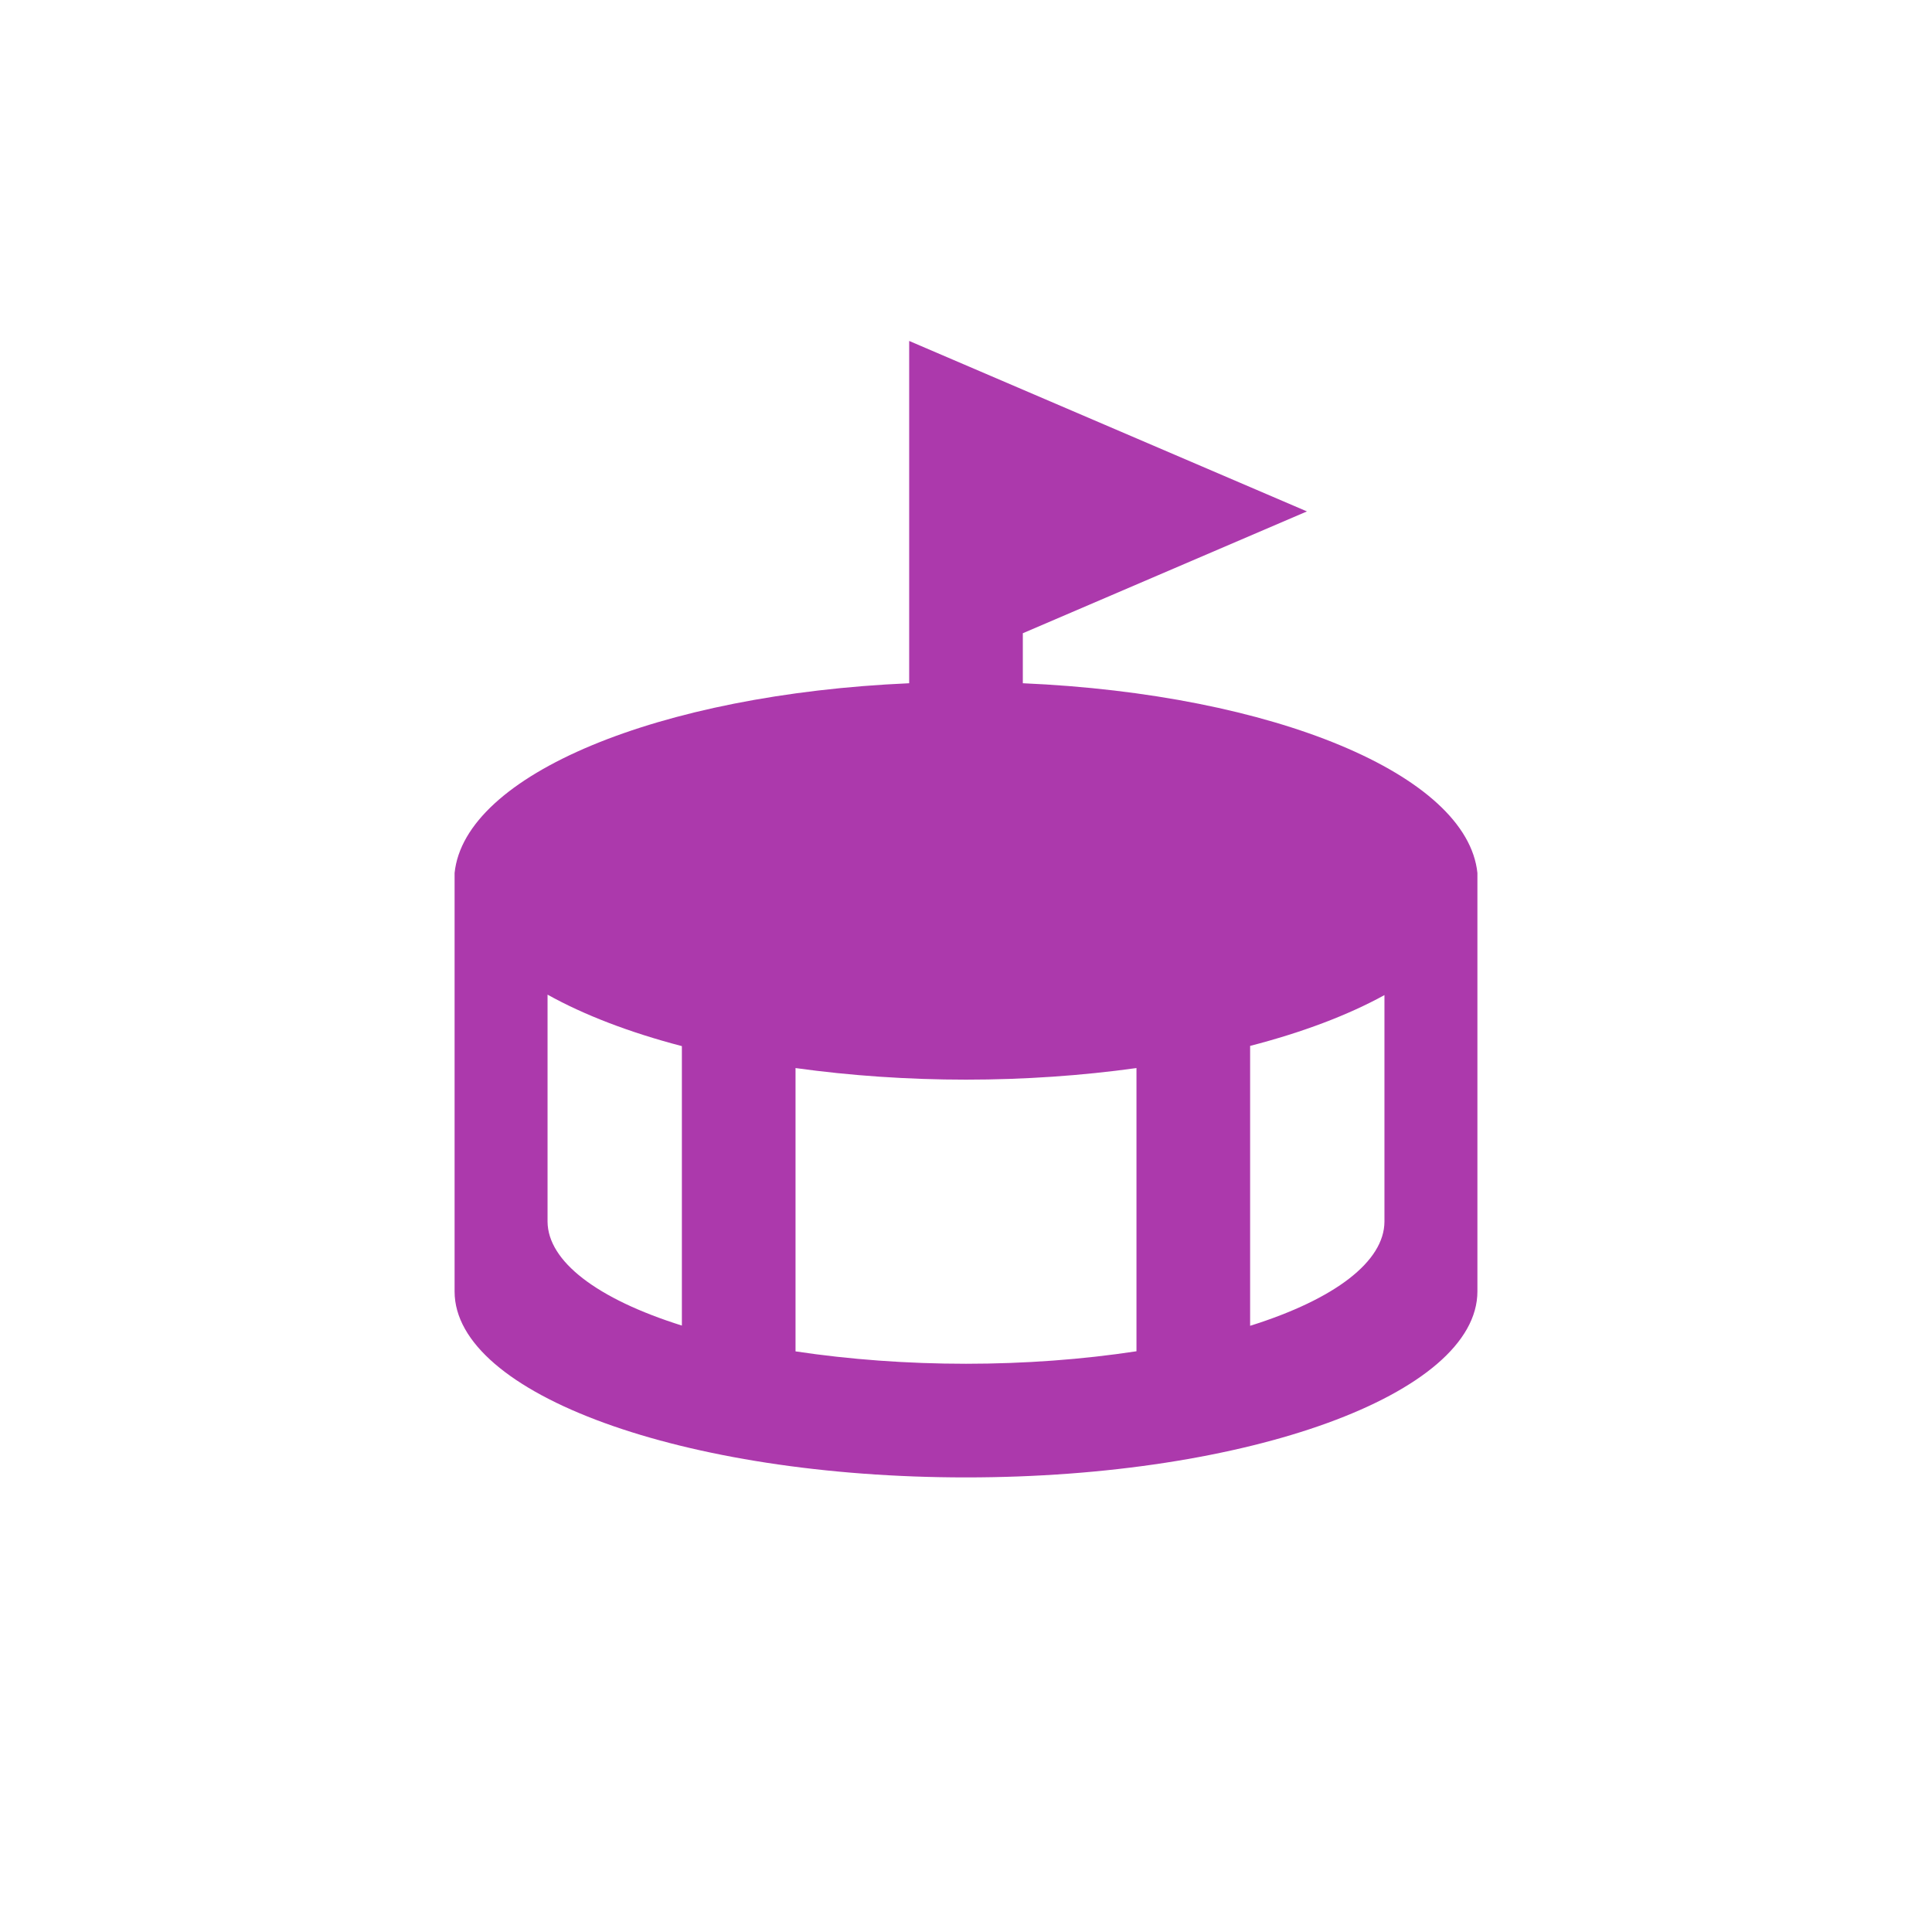
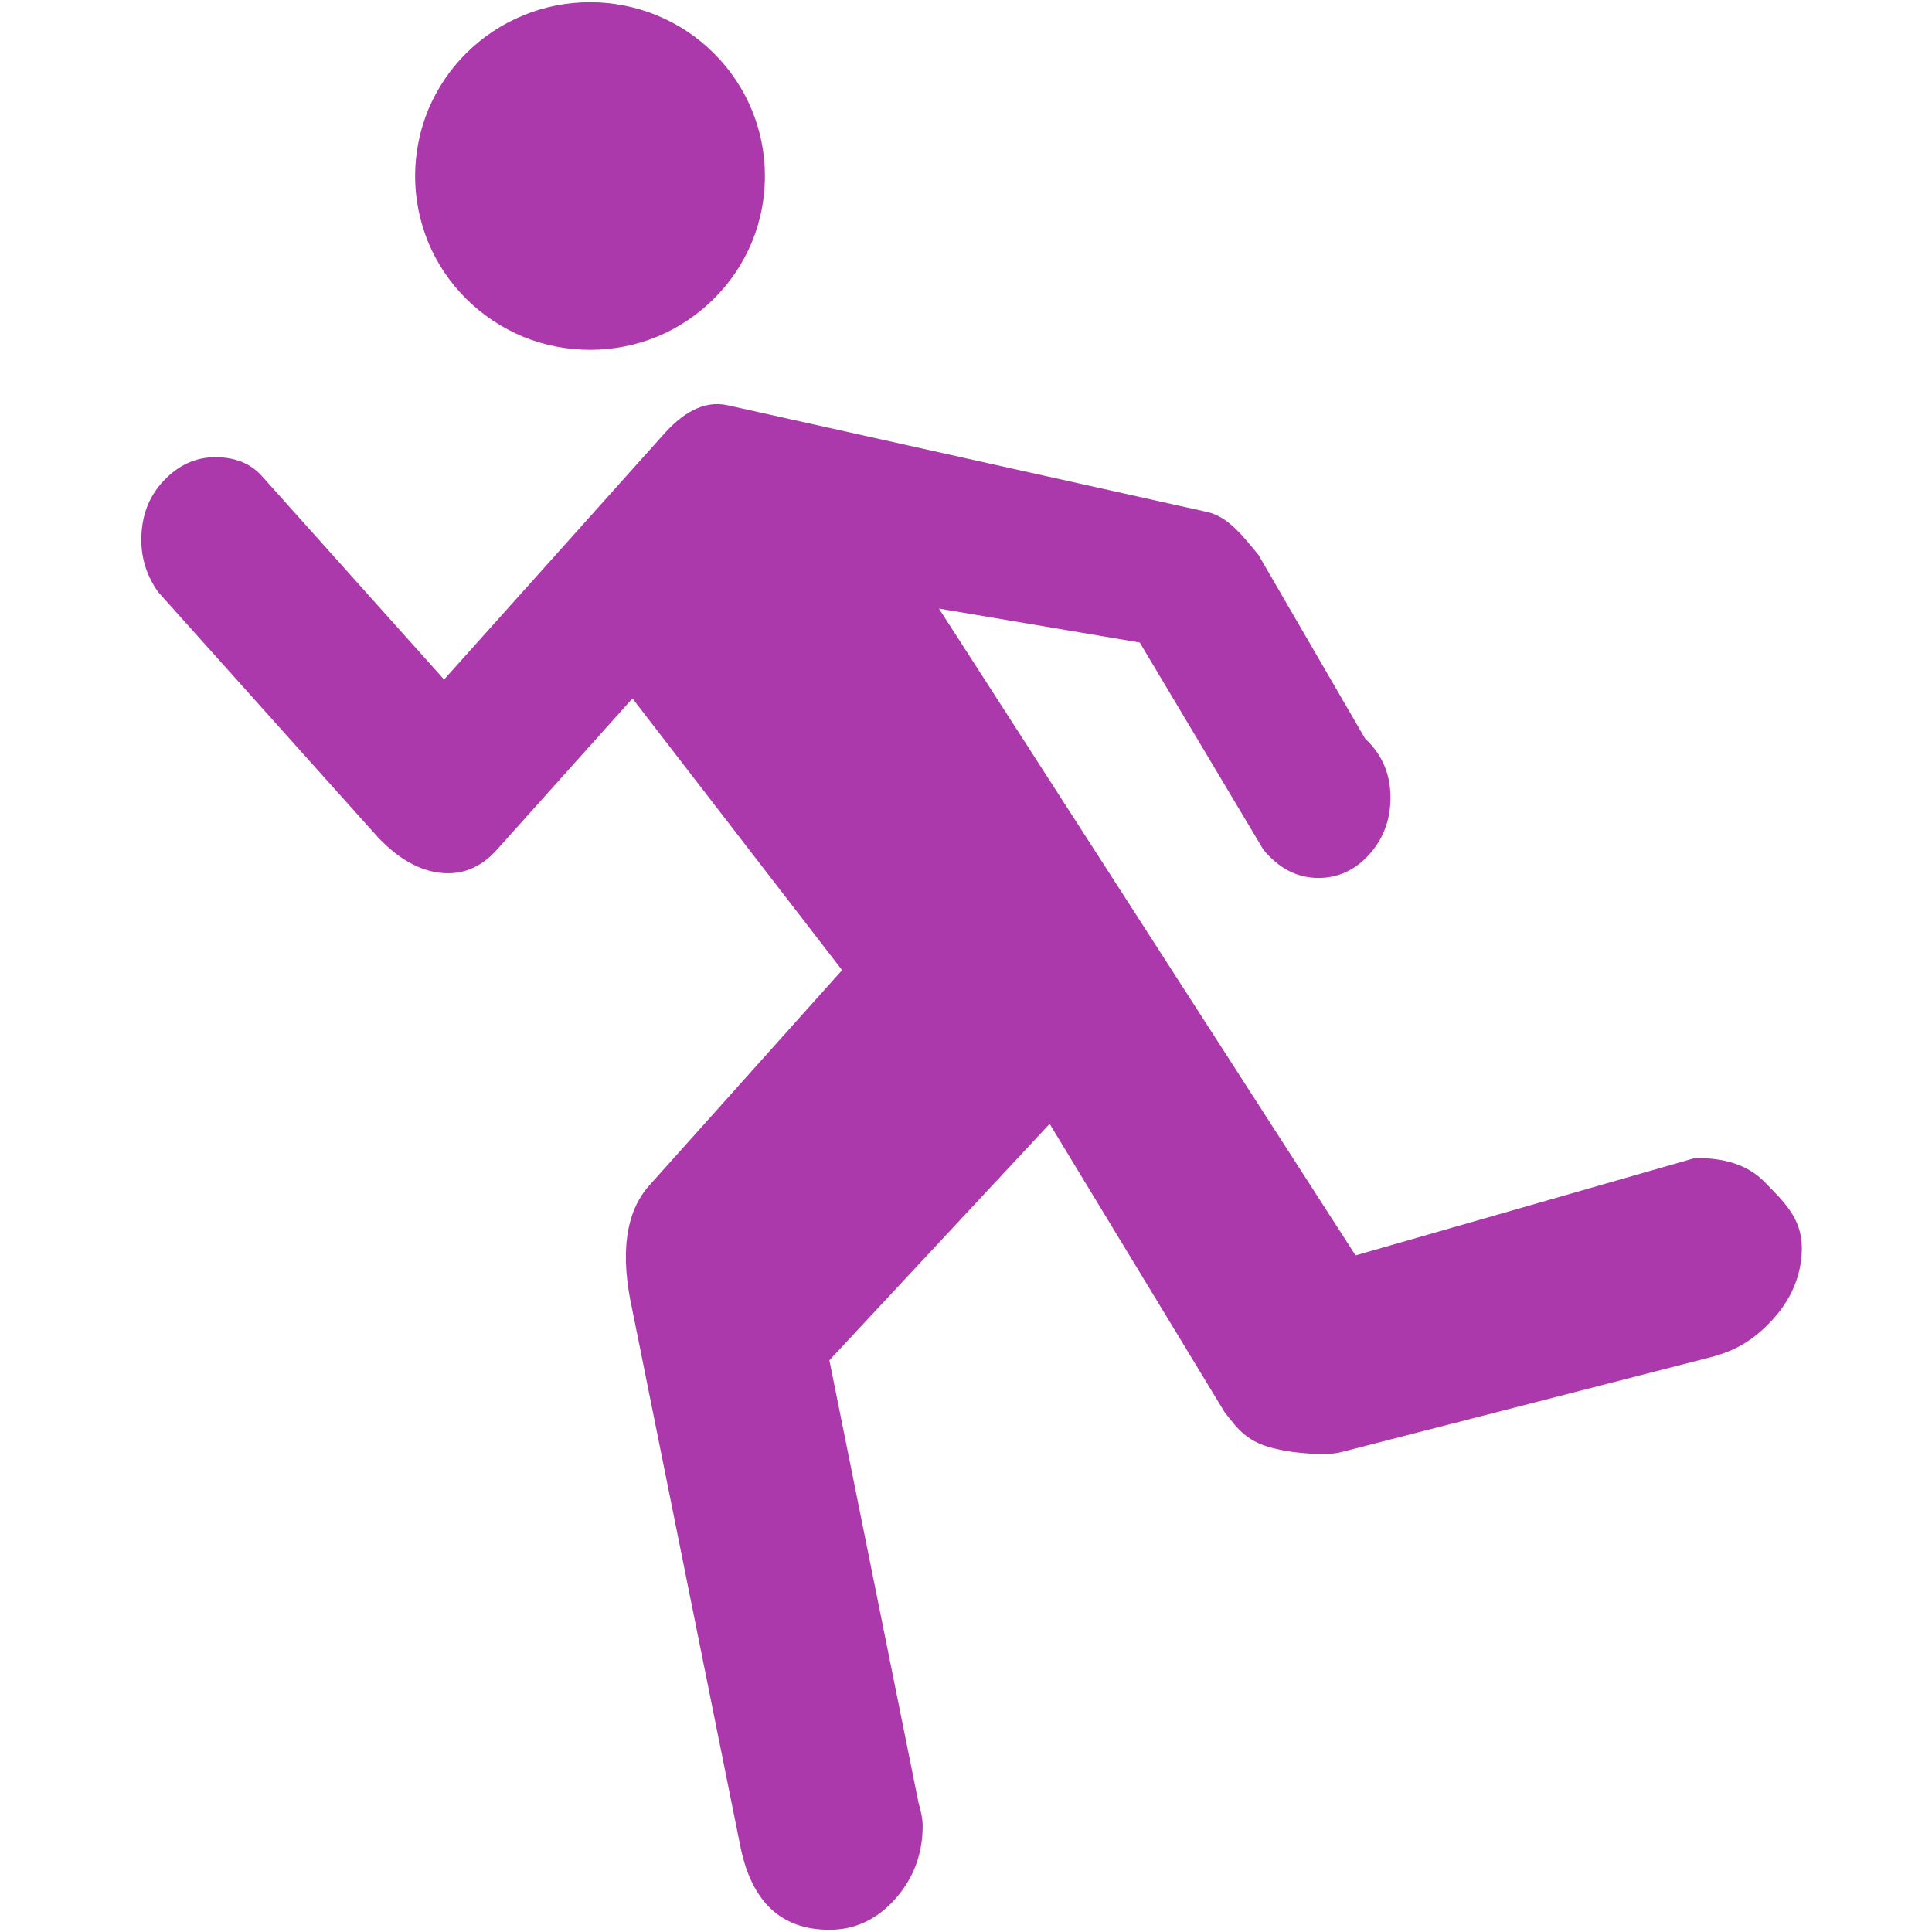
- <svg xmlns="http://www.w3.org/2000/svg" viewBox="0 0 17 17" height="17" width="17">
-   <rect fill="none" x="0" y="0" width="17" height="17" />
-   <path fill="rgba(255,255,255,0.25)" transform="translate(3 3)" d="M5,0v3v0.012  C2.792,3.109,1.088,3.818,1,4.682c0,0,0,2.459,0,3.682C1,9.267,3.014,10,5.5,10s4.5-0.733,4.5-1.637V4.682  C9.912,3.818,8.209,3.108,6,3.012V2.572L8.5,1.5L5,0z M1.818,5.752C2.137,5.93,2.537,6.084,3,6.205v2.459  C2.249,8.428,1.821,8.097,1.818,7.75V5.752z M9.182,5.756V7.75C9.18,8.098,8.752,8.43,8,8.666V6.203  C8.461,6.084,8.862,5.932,9.182,5.756z M4,6.398C4.481,6.465,4.989,6.5,5.5,6.5C6.011,6.5,6.519,6.465,7,6.398  v2.492C6.528,8.962,6.017,9,5.5,9C4.983,9,4.472,8.962,4,8.891V6.398z" style="stroke-linejoin:round;stroke-miterlimit:4px;" stroke="rgba(255,255,255,0.25)" stroke-width="0" />
-   <path fill="#AC39AC" transform="translate(3 3)" d="M5,0v3v0.012  C2.792,3.109,1.088,3.818,1,4.682c0,0,0,2.459,0,3.682C1,9.267,3.014,10,5.5,10s4.5-0.733,4.5-1.637V4.682  C9.912,3.818,8.209,3.108,6,3.012V2.572L8.5,1.5L5,0z M1.818,5.752C2.137,5.93,2.537,6.084,3,6.205v2.459  C2.249,8.428,1.821,8.097,1.818,7.75V5.752z M9.182,5.756V7.75C9.18,8.098,8.752,8.43,8,8.666V6.203  C8.461,6.084,8.862,5.932,9.182,5.756z M4,6.398C4.481,6.465,4.989,6.5,5.5,6.5C6.011,6.5,6.519,6.465,7,6.398  v2.492C6.528,8.962,6.017,9,5.5,9C4.983,9,4.472,8.962,4,8.891V6.398z" />
+ <svg xmlns="http://www.w3.org/2000/svg" width="14" height="14" viewBox="0 0 14 14" fill="none">
+   <path fill-rule="evenodd" clip-rule="evenodd" d="M5.543 1.276C5.543 1.441 5.511 1.605 5.447 1.758C5.383 1.911 5.29 2.049 5.172 2.166C5.054 2.283 4.915 2.376 4.761 2.44C4.607 2.503 4.442 2.535 4.276 2.535C4.109 2.535 3.944 2.503 3.79 2.44C3.637 2.376 3.497 2.283 3.379 2.166C3.261 2.049 3.168 1.911 3.104 1.758C3.041 1.605 3.008 1.441 3.008 1.276C3.008 1.11 3.041 0.946 3.104 0.793C3.168 0.641 3.261 0.502 3.379 0.385C3.497 0.268 3.637 0.175 3.79 0.112C3.944 0.048 4.109 0.016 4.276 0.016C4.612 0.016 4.934 0.148 5.172 0.385C5.41 0.621 5.543 0.941 5.543 1.276V1.276ZM12.396 9.835L9.714 10.524C9.605 10.552 9.362 10.527 9.27 10.504C9.035 10.459 8.967 10.35 8.875 10.235L7.606 8.144L6.01 9.857L6.655 13.059C6.675 13.128 6.686 13.185 6.686 13.23C6.686 13.436 6.619 13.613 6.486 13.762C6.353 13.91 6.195 13.984 6.01 13.984C5.663 13.984 5.448 13.784 5.366 13.385L4.583 9.497C4.491 9.086 4.532 8.783 4.706 8.589L6.102 7.03L4.583 5.061L3.601 6.157C3.499 6.271 3.381 6.328 3.248 6.328C3.074 6.328 2.906 6.242 2.742 6.071L1.146 4.29C1.065 4.175 1.024 4.05 1.024 3.913C1.024 3.742 1.077 3.599 1.185 3.485C1.292 3.371 1.417 3.313 1.561 3.313C1.704 3.313 1.817 3.359 1.898 3.45L3.218 4.924L4.814 3.142C4.936 3.005 5.094 2.896 5.274 2.937L8.748 3.71C8.898 3.743 9.008 3.885 9.12 4.022L9.892 5.352C10.015 5.466 10.076 5.609 10.076 5.78C10.076 5.94 10.025 6.077 9.923 6.191C9.82 6.305 9.698 6.362 9.554 6.362C9.401 6.362 9.268 6.294 9.155 6.157L8.259 4.656L6.804 4.41L9.823 9.097L12.284 8.391C12.478 8.391 12.656 8.43 12.789 8.567C12.922 8.704 13.057 8.826 13.057 9.043C13.057 9.248 12.972 9.427 12.839 9.569C12.706 9.712 12.575 9.789 12.396 9.835Z" fill="#AC39AC" />
</svg>
